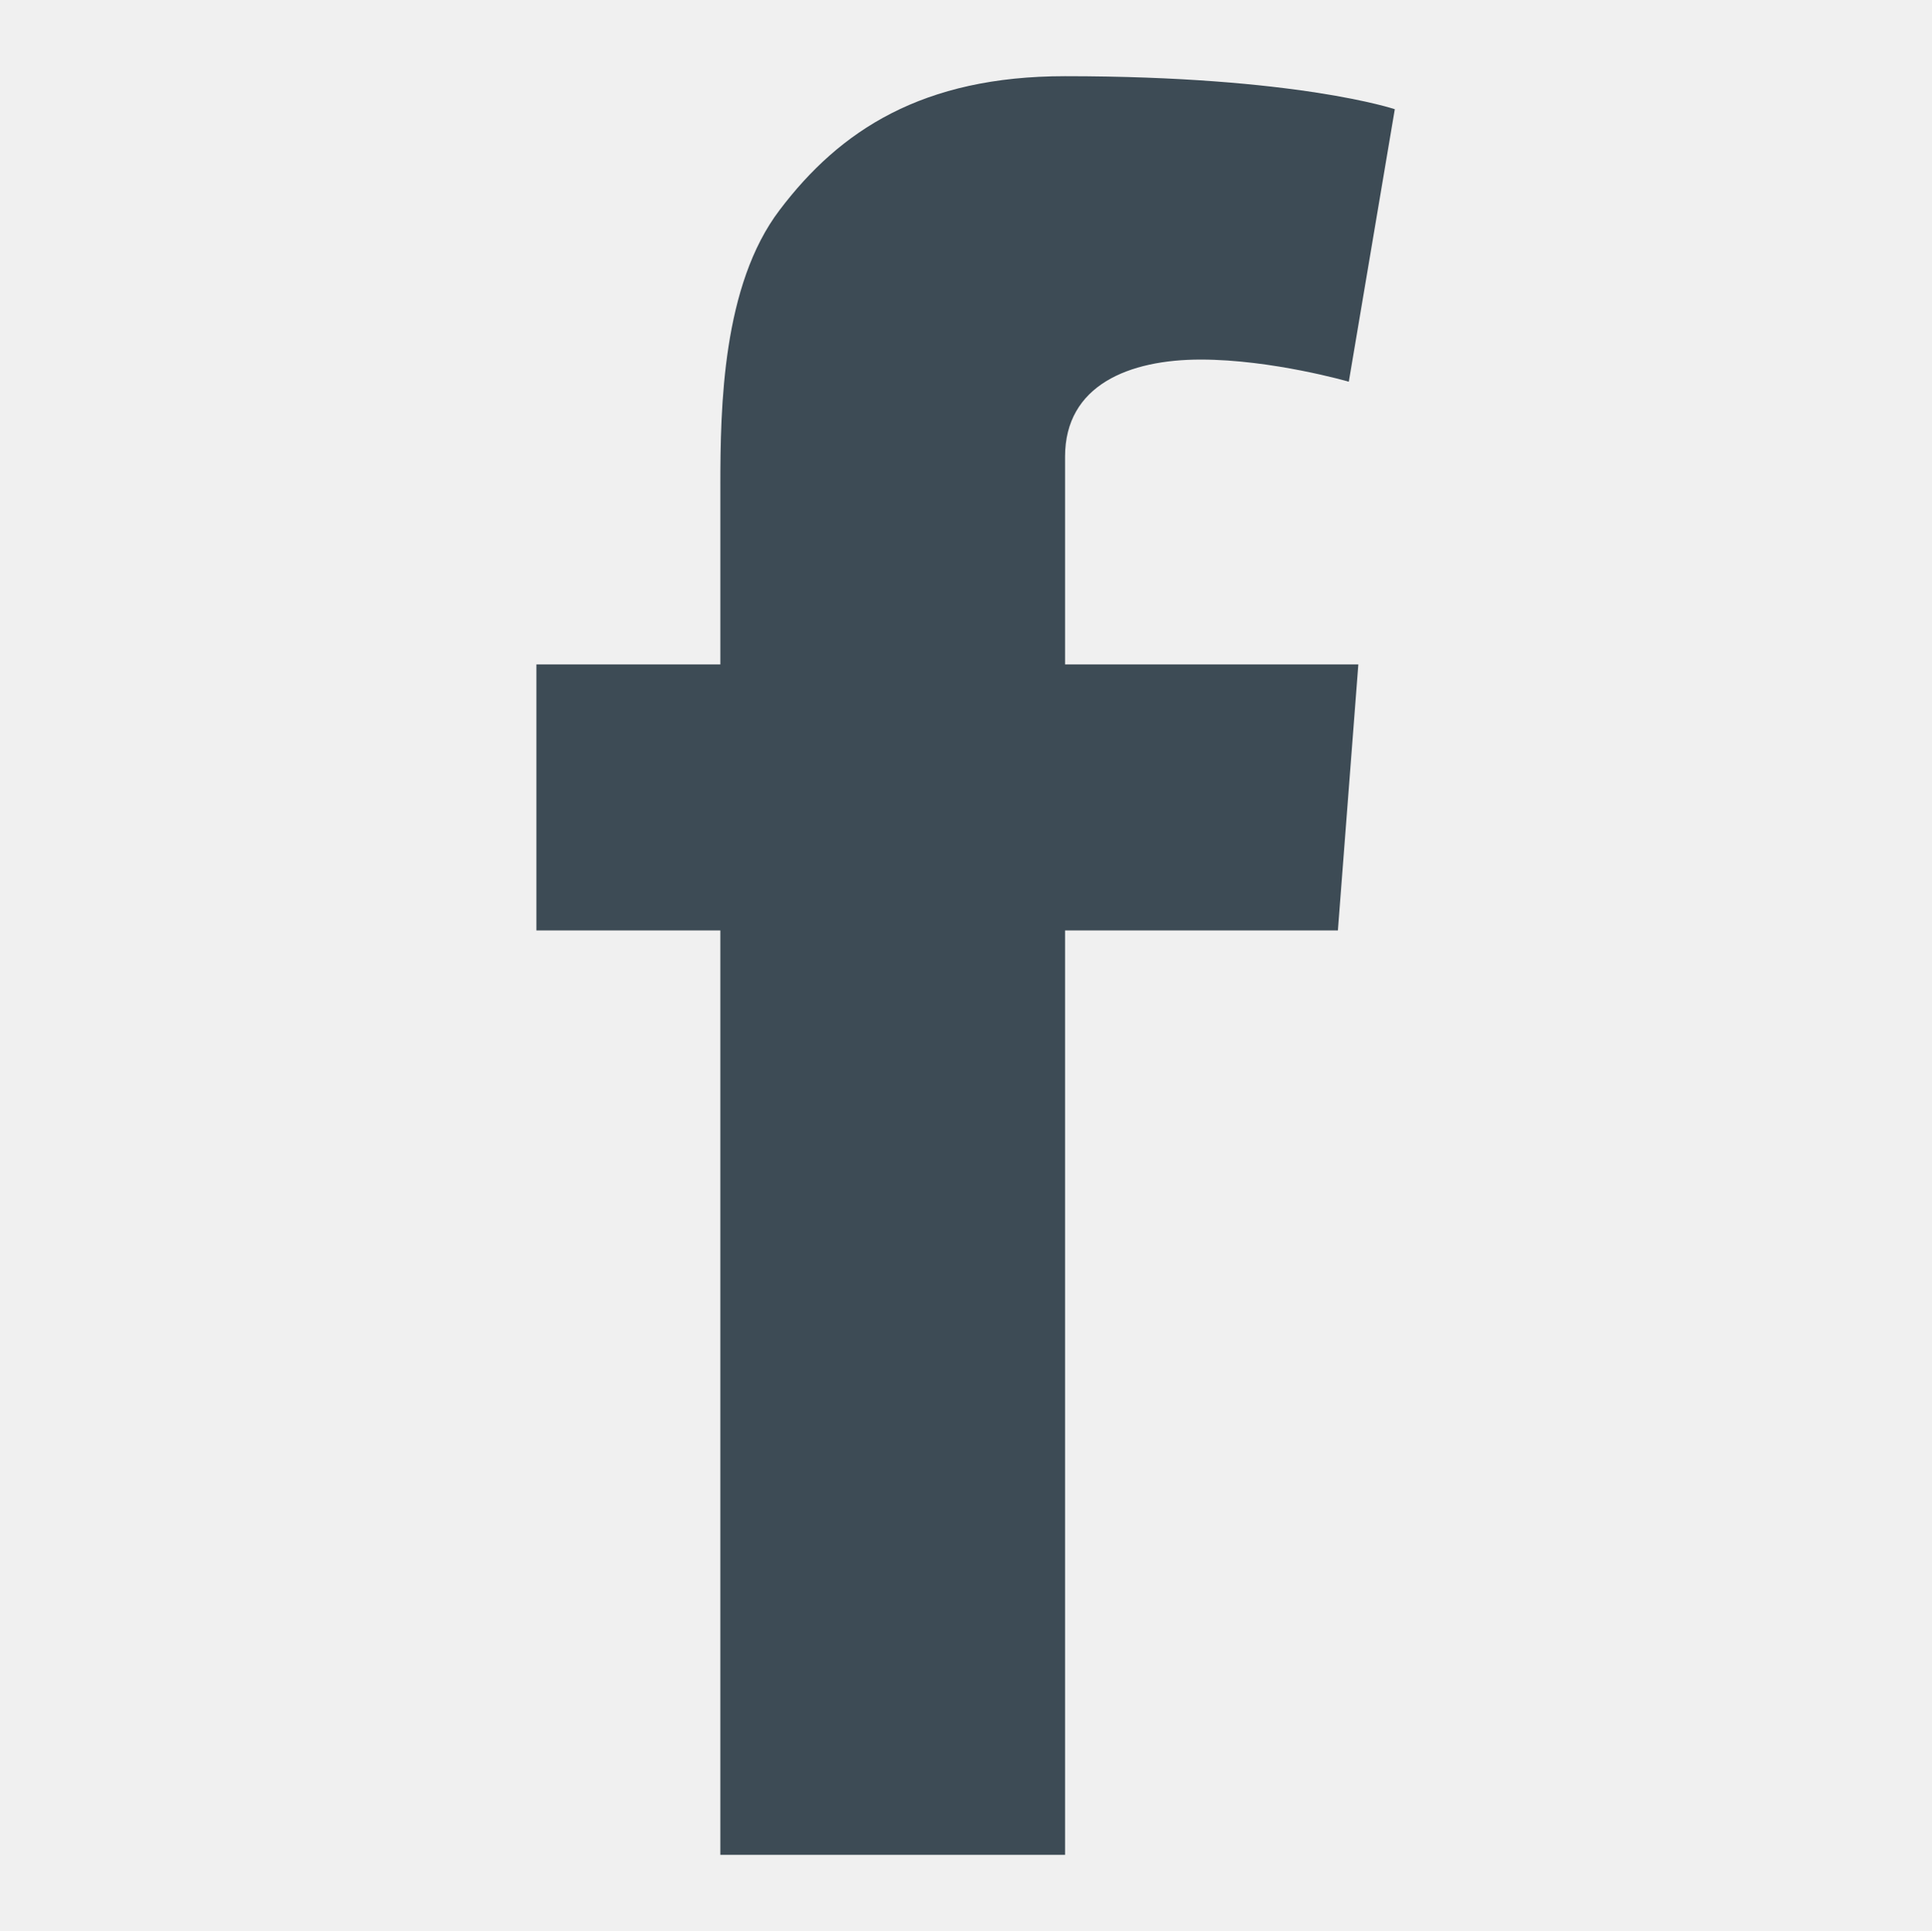
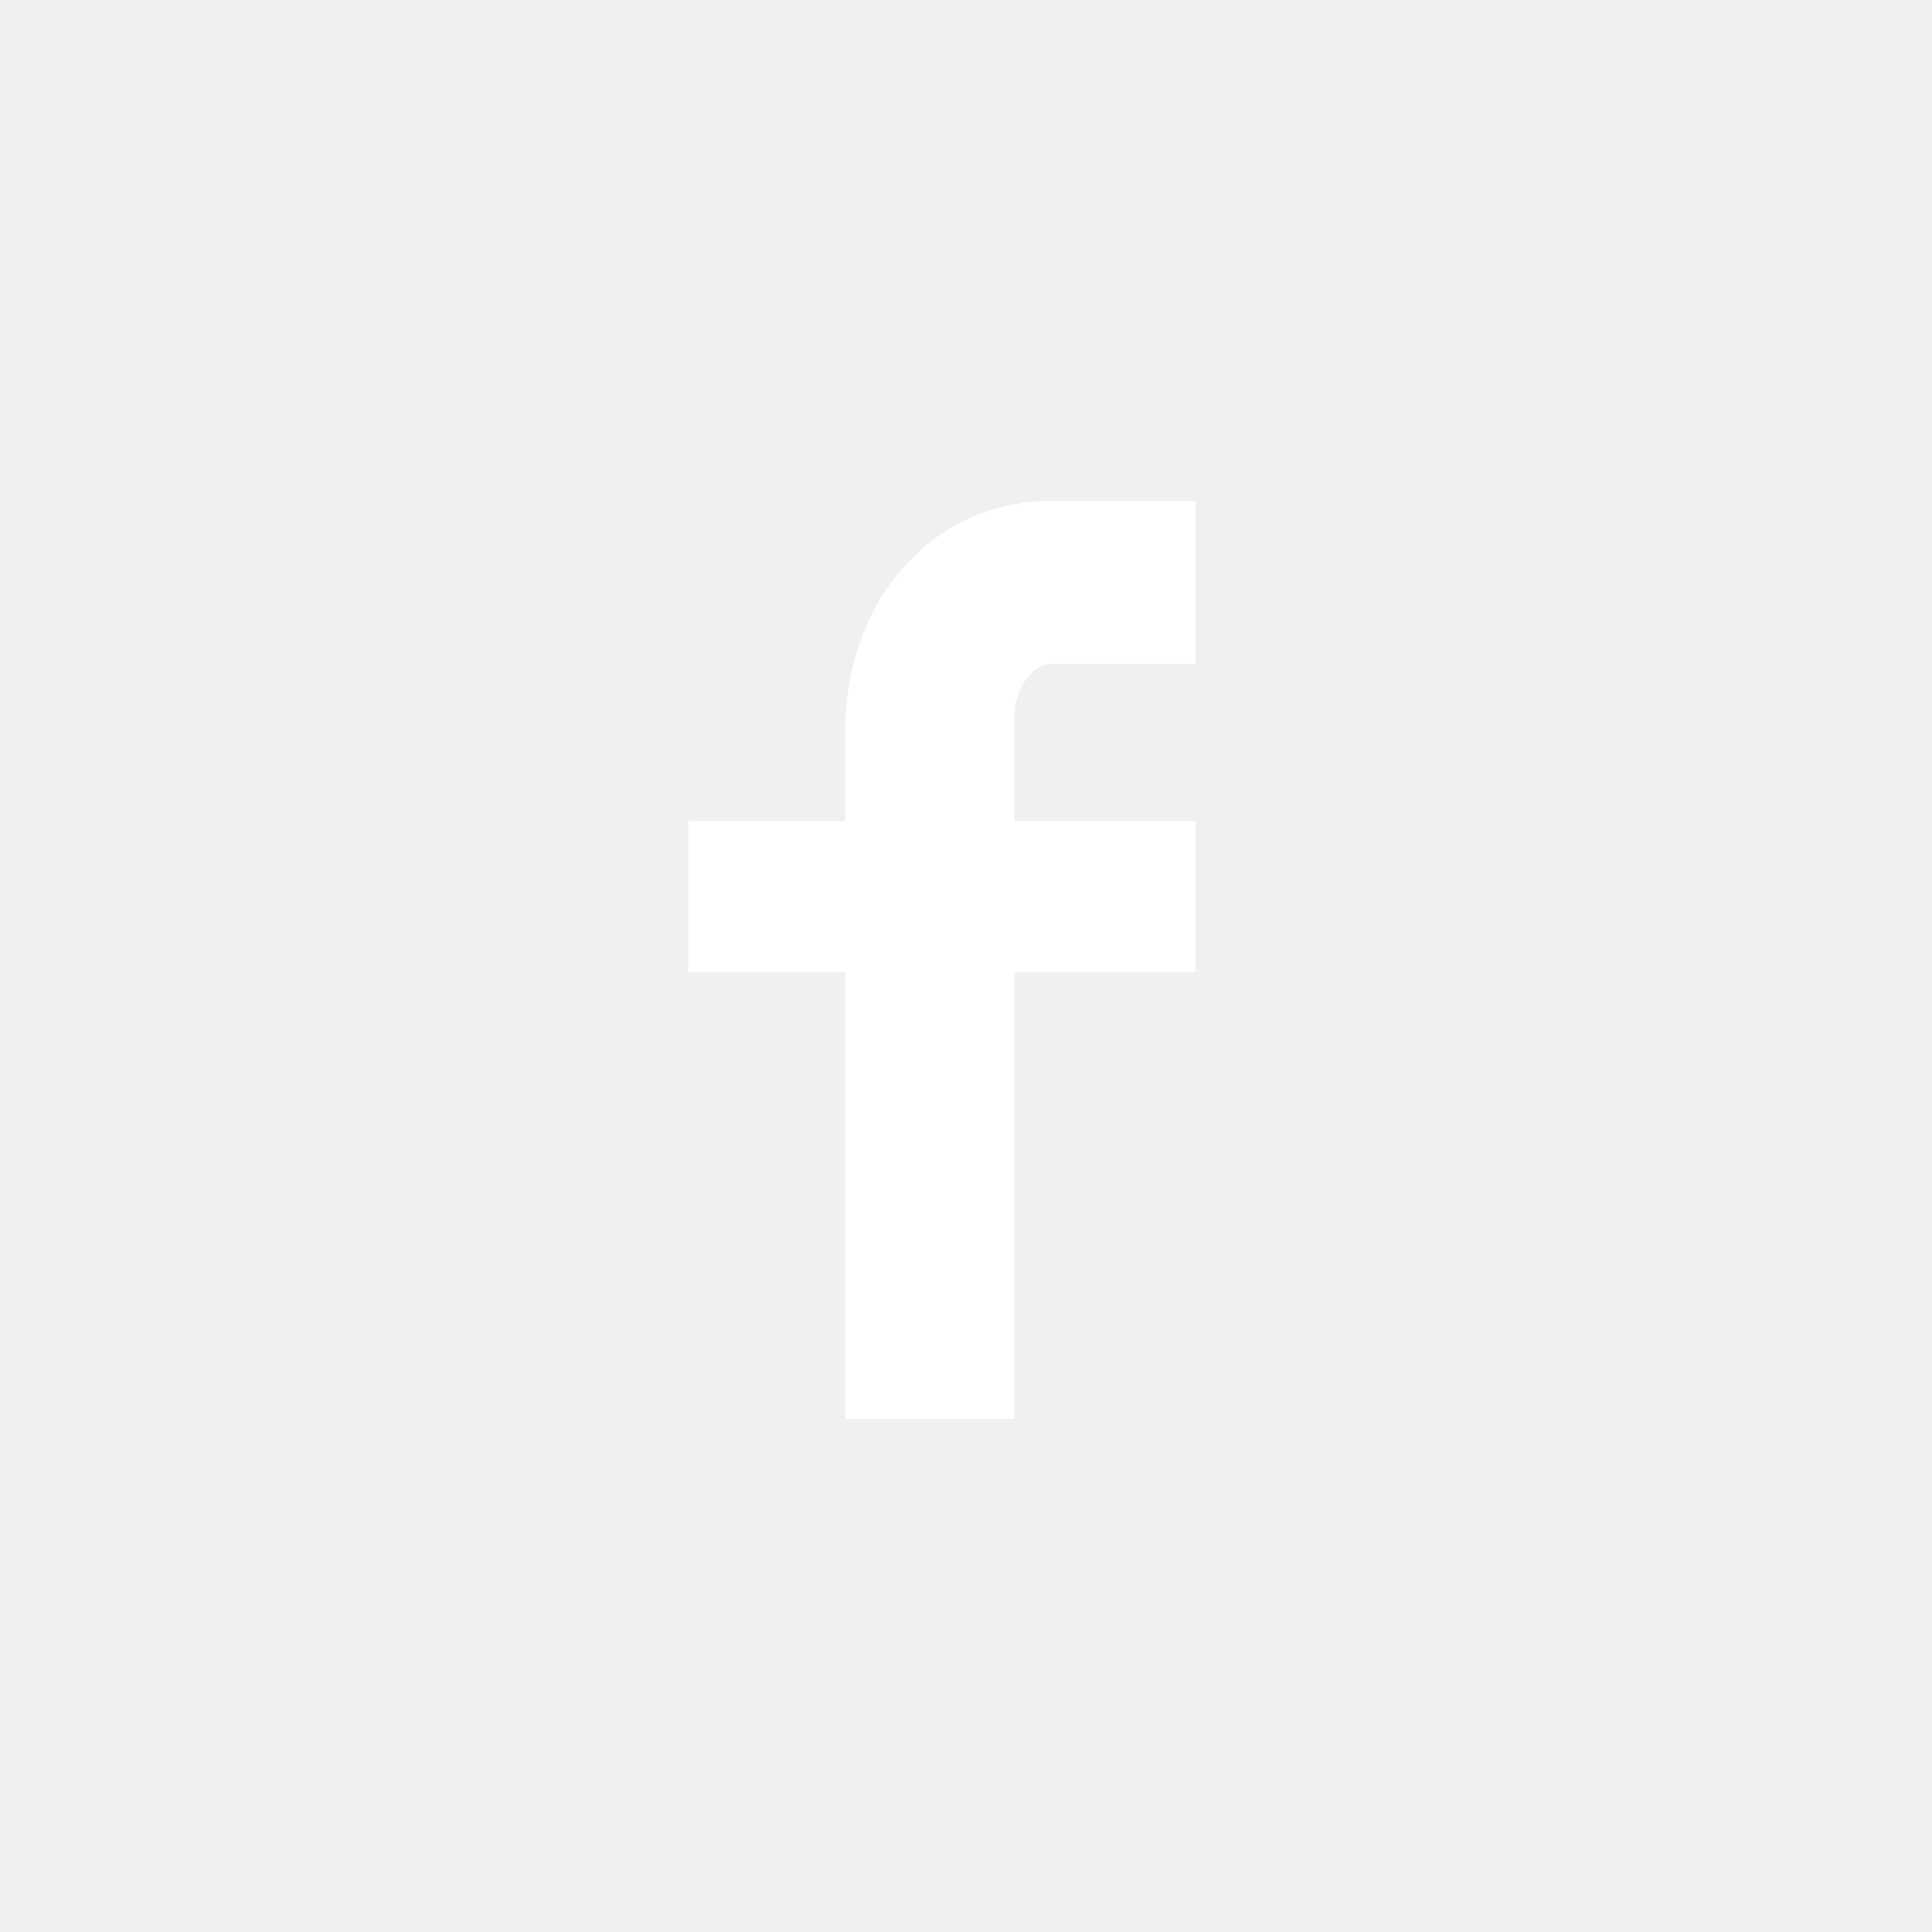
- <svg xmlns="http://www.w3.org/2000/svg" version="1.1" id="Layer_1" x="0px" y="0px" width="283.465px" height="283.464px" viewBox="0 0 283.465 283.464" enable-background="new 0 0 283.465 283.464" xml:space="preserve">
-   <path fill="#3D4B55" d="M78.732,97.532h27V85.283v-12v-2.001c0-11.55,0.298-29.4,8.698-40.449c8.85-11.702,21-19.65,41.901-19.65  c34.048,0,48.4,4.849,48.4,4.849l-6.75,40.001c0,0-11.25-3.251-21.75-3.251s-19.9,3.75-19.9,14.25v4.25v14.001v12.249h43.048  l-3,39.05h-40.048v135.7h-50.6v-135.7h-27v-39.05H78.732z" />
+ <svg xmlns="http://www.w3.org/2000/svg" version="1.2" baseProfile="tiny" id="Layer_1" x="0px" y="0px" viewBox="-23 25 32 32" xml:space="preserve">
+   <path fill="#FFFFFF" d="M-3.2,36h-2.4c-0.3,0-0.6,0.4-0.6,0.9v1.7h3v2.5h-3v7.4H-9v-7.4h-2.6v-2.5H-9v-1.5c0-2.1,1.4-3.8,3.4-3.8  h2.4V36z" />
</svg>
